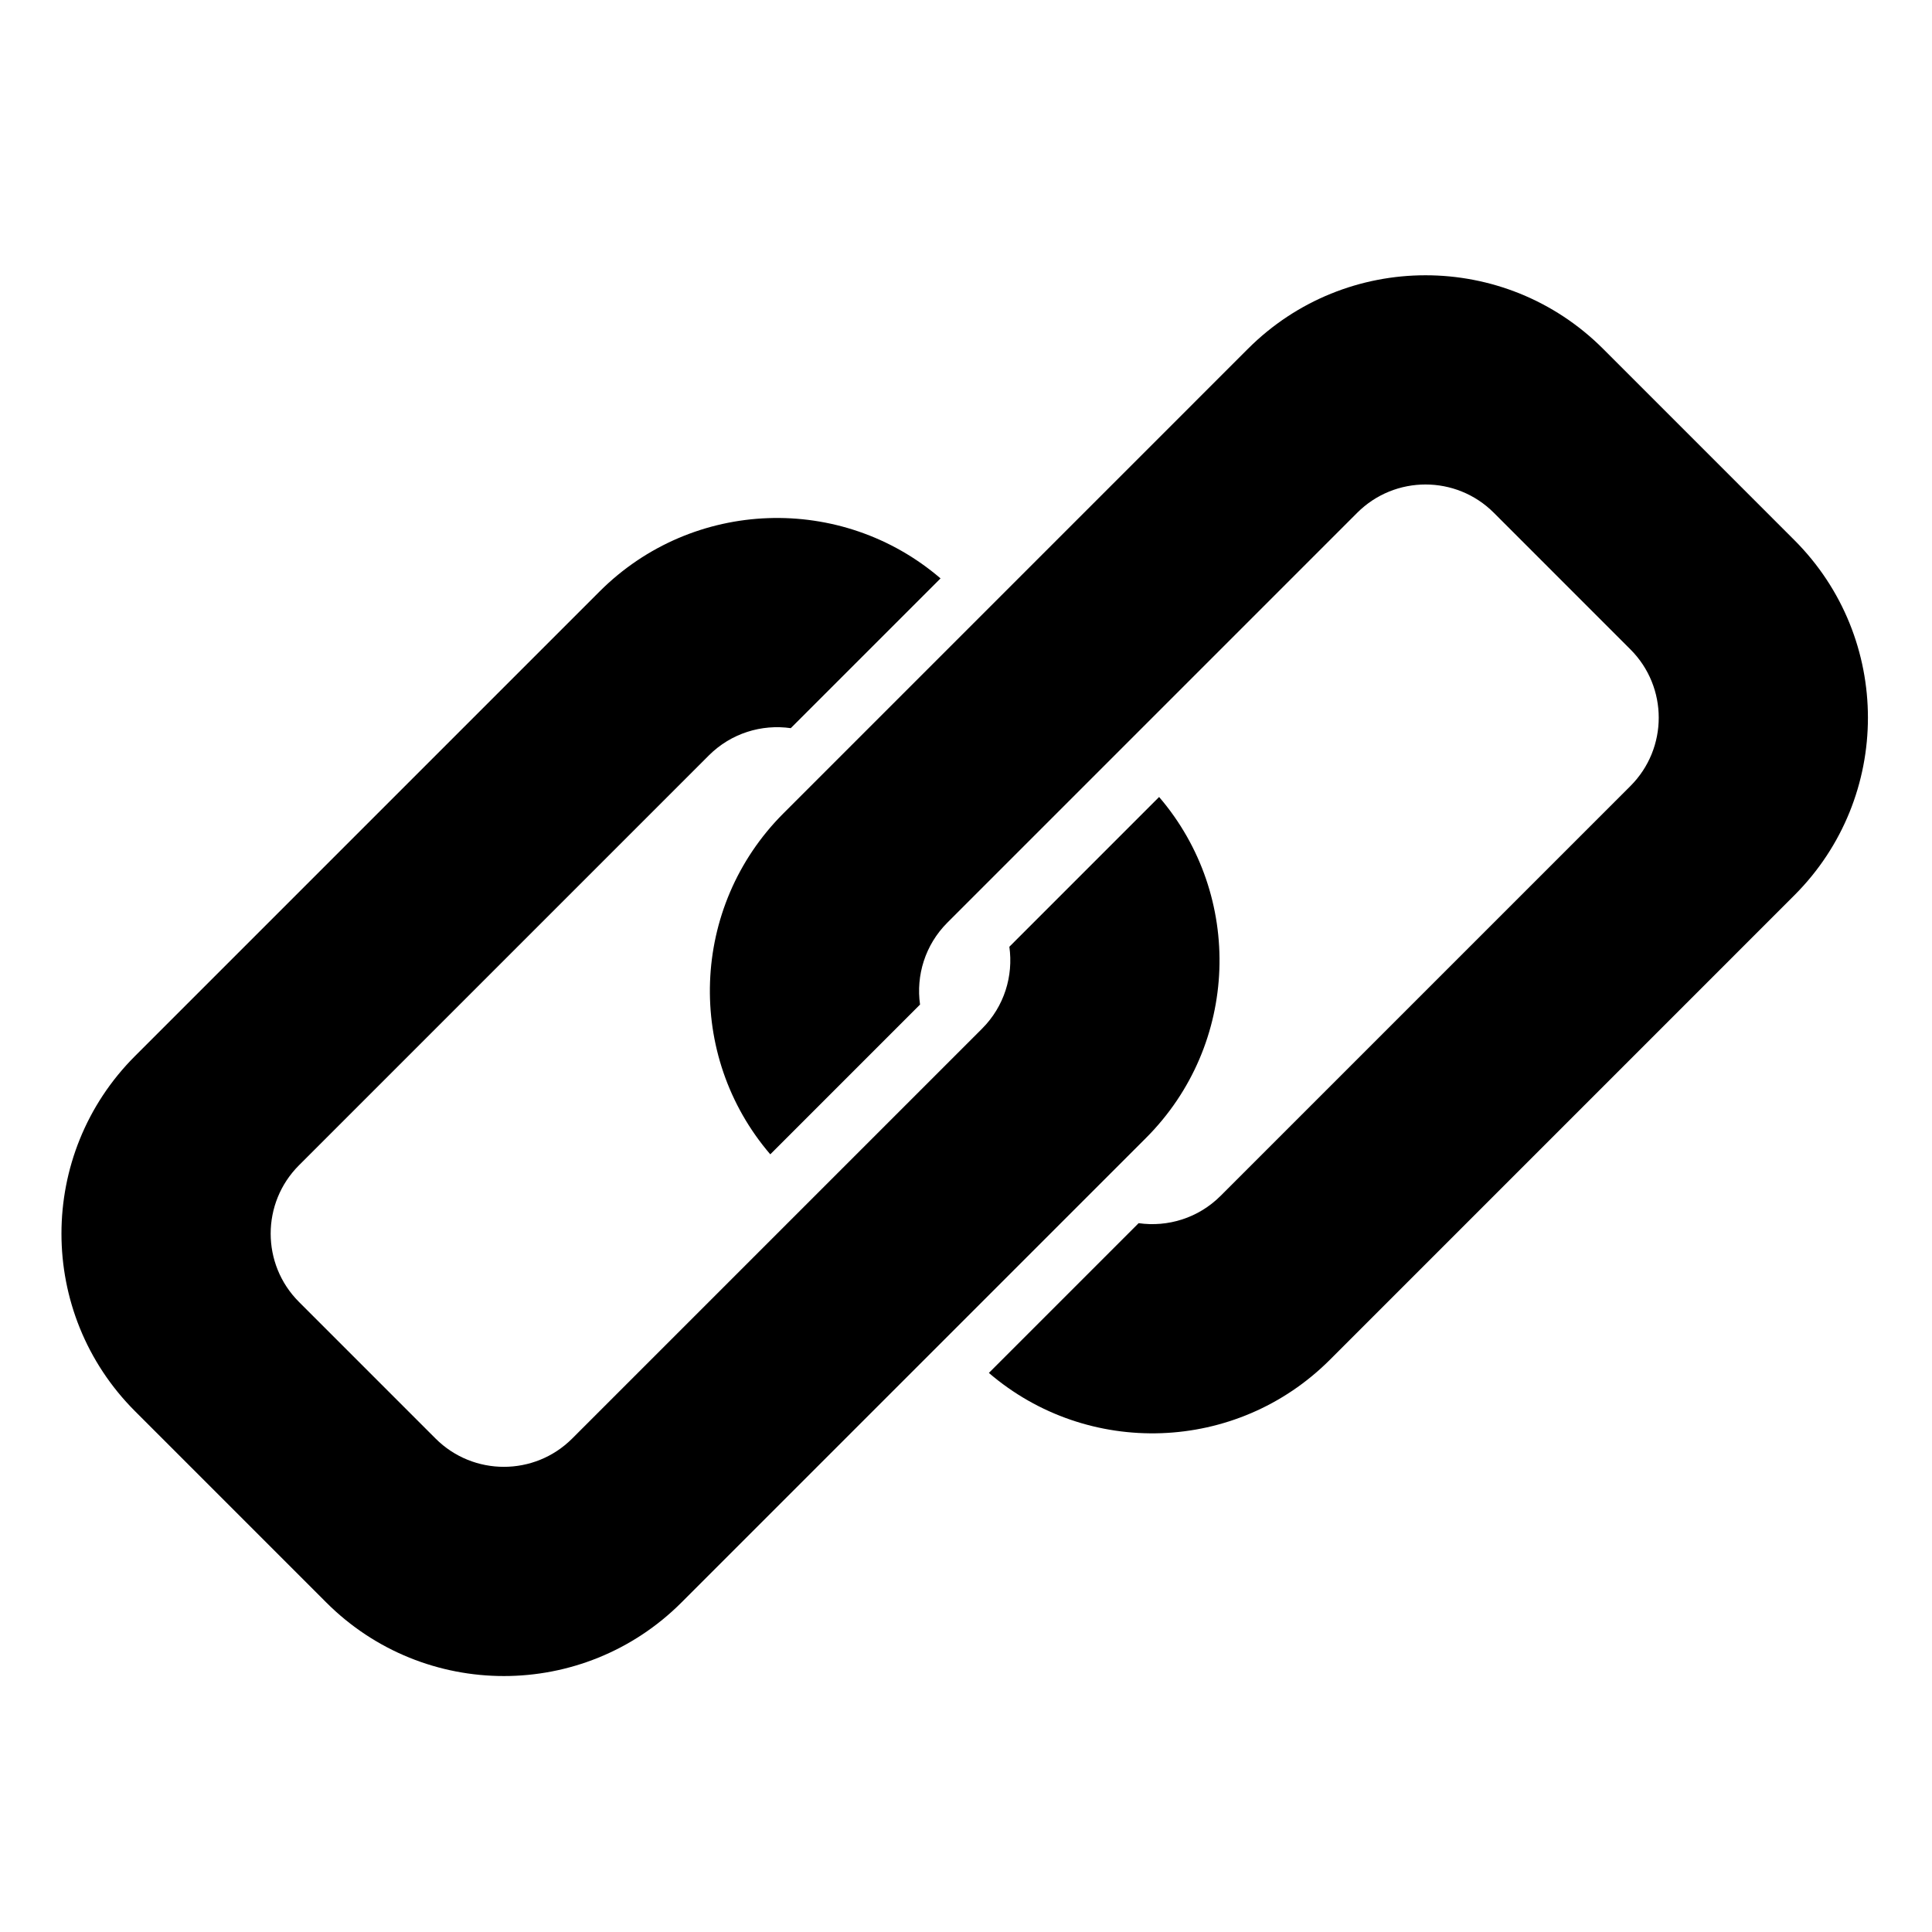
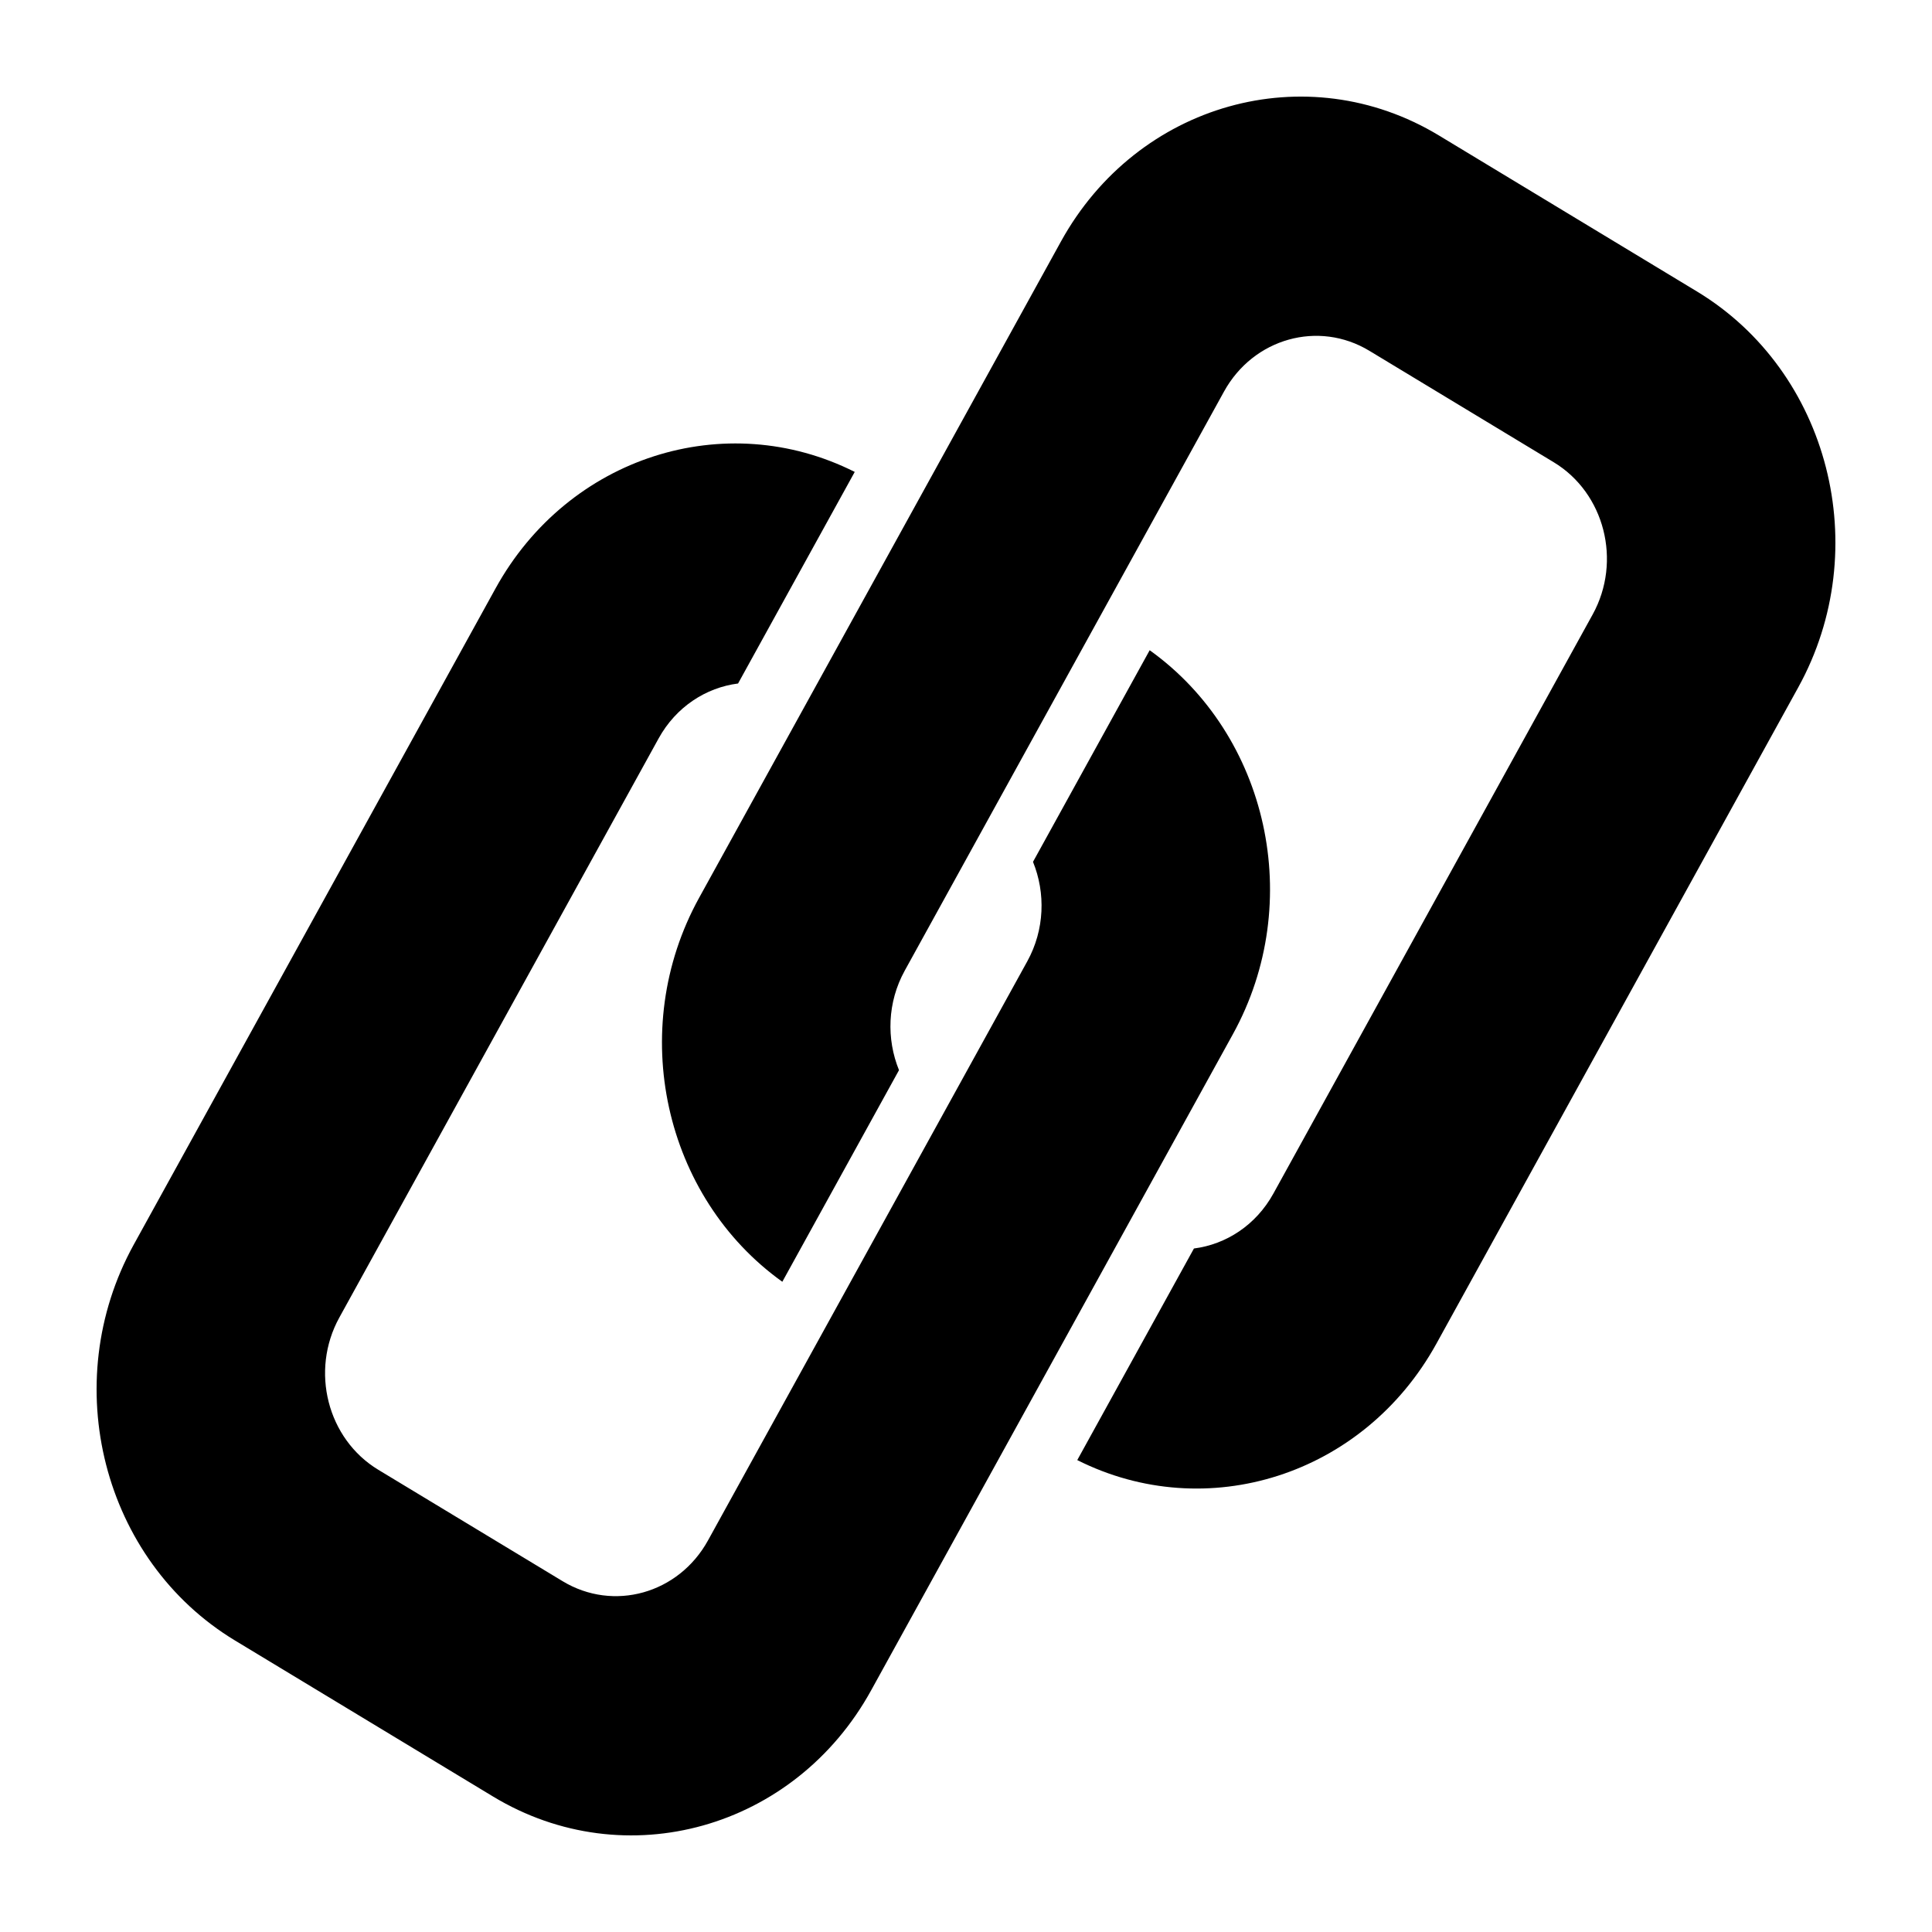
<svg xmlns="http://www.w3.org/2000/svg" width="100" height="100" viewBox="0 0 100 100">
-   <path fill-rule="evenodd" d="M48.682,29.938 L40.93,37.689 C39.426,37.475 37.844,37.947 36.687,39.103 L15.474,60.316 C13.522,62.269 13.522,65.435 15.474,67.387 L22.545,74.459 C24.498,76.411 27.664,76.411 29.616,74.459 L50.83,53.245 C51.986,52.089 52.457,50.507 52.244,49.004 L59.995,41.252 C64.38,46.359 64.154,54.063 59.315,58.902 L35.273,82.944 C30.196,88.021 21.965,88.021 16.888,82.944 L6.989,73.044 C1.912,67.967 1.912,59.736 6.989,54.66 L31.031,30.618 C35.87,25.779 43.574,25.552 48.682,29.938 Z M82.977,18.056 L92.876,27.956 C97.953,33.033 97.953,41.264 92.876,46.34 L68.835,70.382 C63.996,75.221 56.291,75.448 51.184,71.062 L58.935,63.311 C60.439,63.525 62.021,63.053 63.178,61.897 L84.391,40.684 C86.344,38.731 86.344,35.565 84.391,33.613 L77.32,26.541 C75.368,24.589 72.202,24.589 70.249,26.541 L49.036,47.755 C47.88,48.911 47.408,50.493 47.621,51.996 L39.87,59.748 C35.485,54.641 35.712,46.937 40.551,42.098 L64.592,18.056 C69.669,12.979 77.9,12.979 82.977,18.056 Z" />
+   <path fill-rule="evenodd" d="M44.241,24.426 L38.202,35.378 C36.54,35.589 34.991,36.587 34.09,38.221 L17.564,68.195 C16.043,70.954 16.946,74.482 19.58,76.075 L29.122,81.843 C31.756,83.436 35.125,82.491 36.646,79.732 L53.172,49.758 C54.073,48.124 54.124,46.221 53.468,44.609 L59.507,33.656 C65.629,38.038 67.585,46.691 63.815,53.528 L45.086,87.499 C41.131,94.672 32.372,97.13 25.521,92.988 L12.164,84.912 C5.313,80.771 2.966,71.598 6.921,64.425 L25.65,30.455 C29.42,23.617 37.555,21.064 44.241,24.426 Z M74.479,7.012 L87.836,15.088 C94.687,19.229 97.034,28.402 93.079,35.575 L74.35,69.545 C70.58,76.383 62.445,78.936 55.759,75.574 L61.798,64.622 C63.46,64.411 65.009,63.413 65.91,61.779 L82.436,31.805 C83.957,29.046 83.054,25.518 80.42,23.925 L70.878,18.157 C68.244,16.564 64.875,17.509 63.354,20.268 L46.828,50.242 C45.927,51.876 45.876,53.779 46.532,55.391 L40.493,66.344 C34.371,61.962 32.415,53.309 36.185,46.472 L54.914,12.501 C58.869,5.328 67.628,2.87 74.479,7.012 Z" />
</svg>
